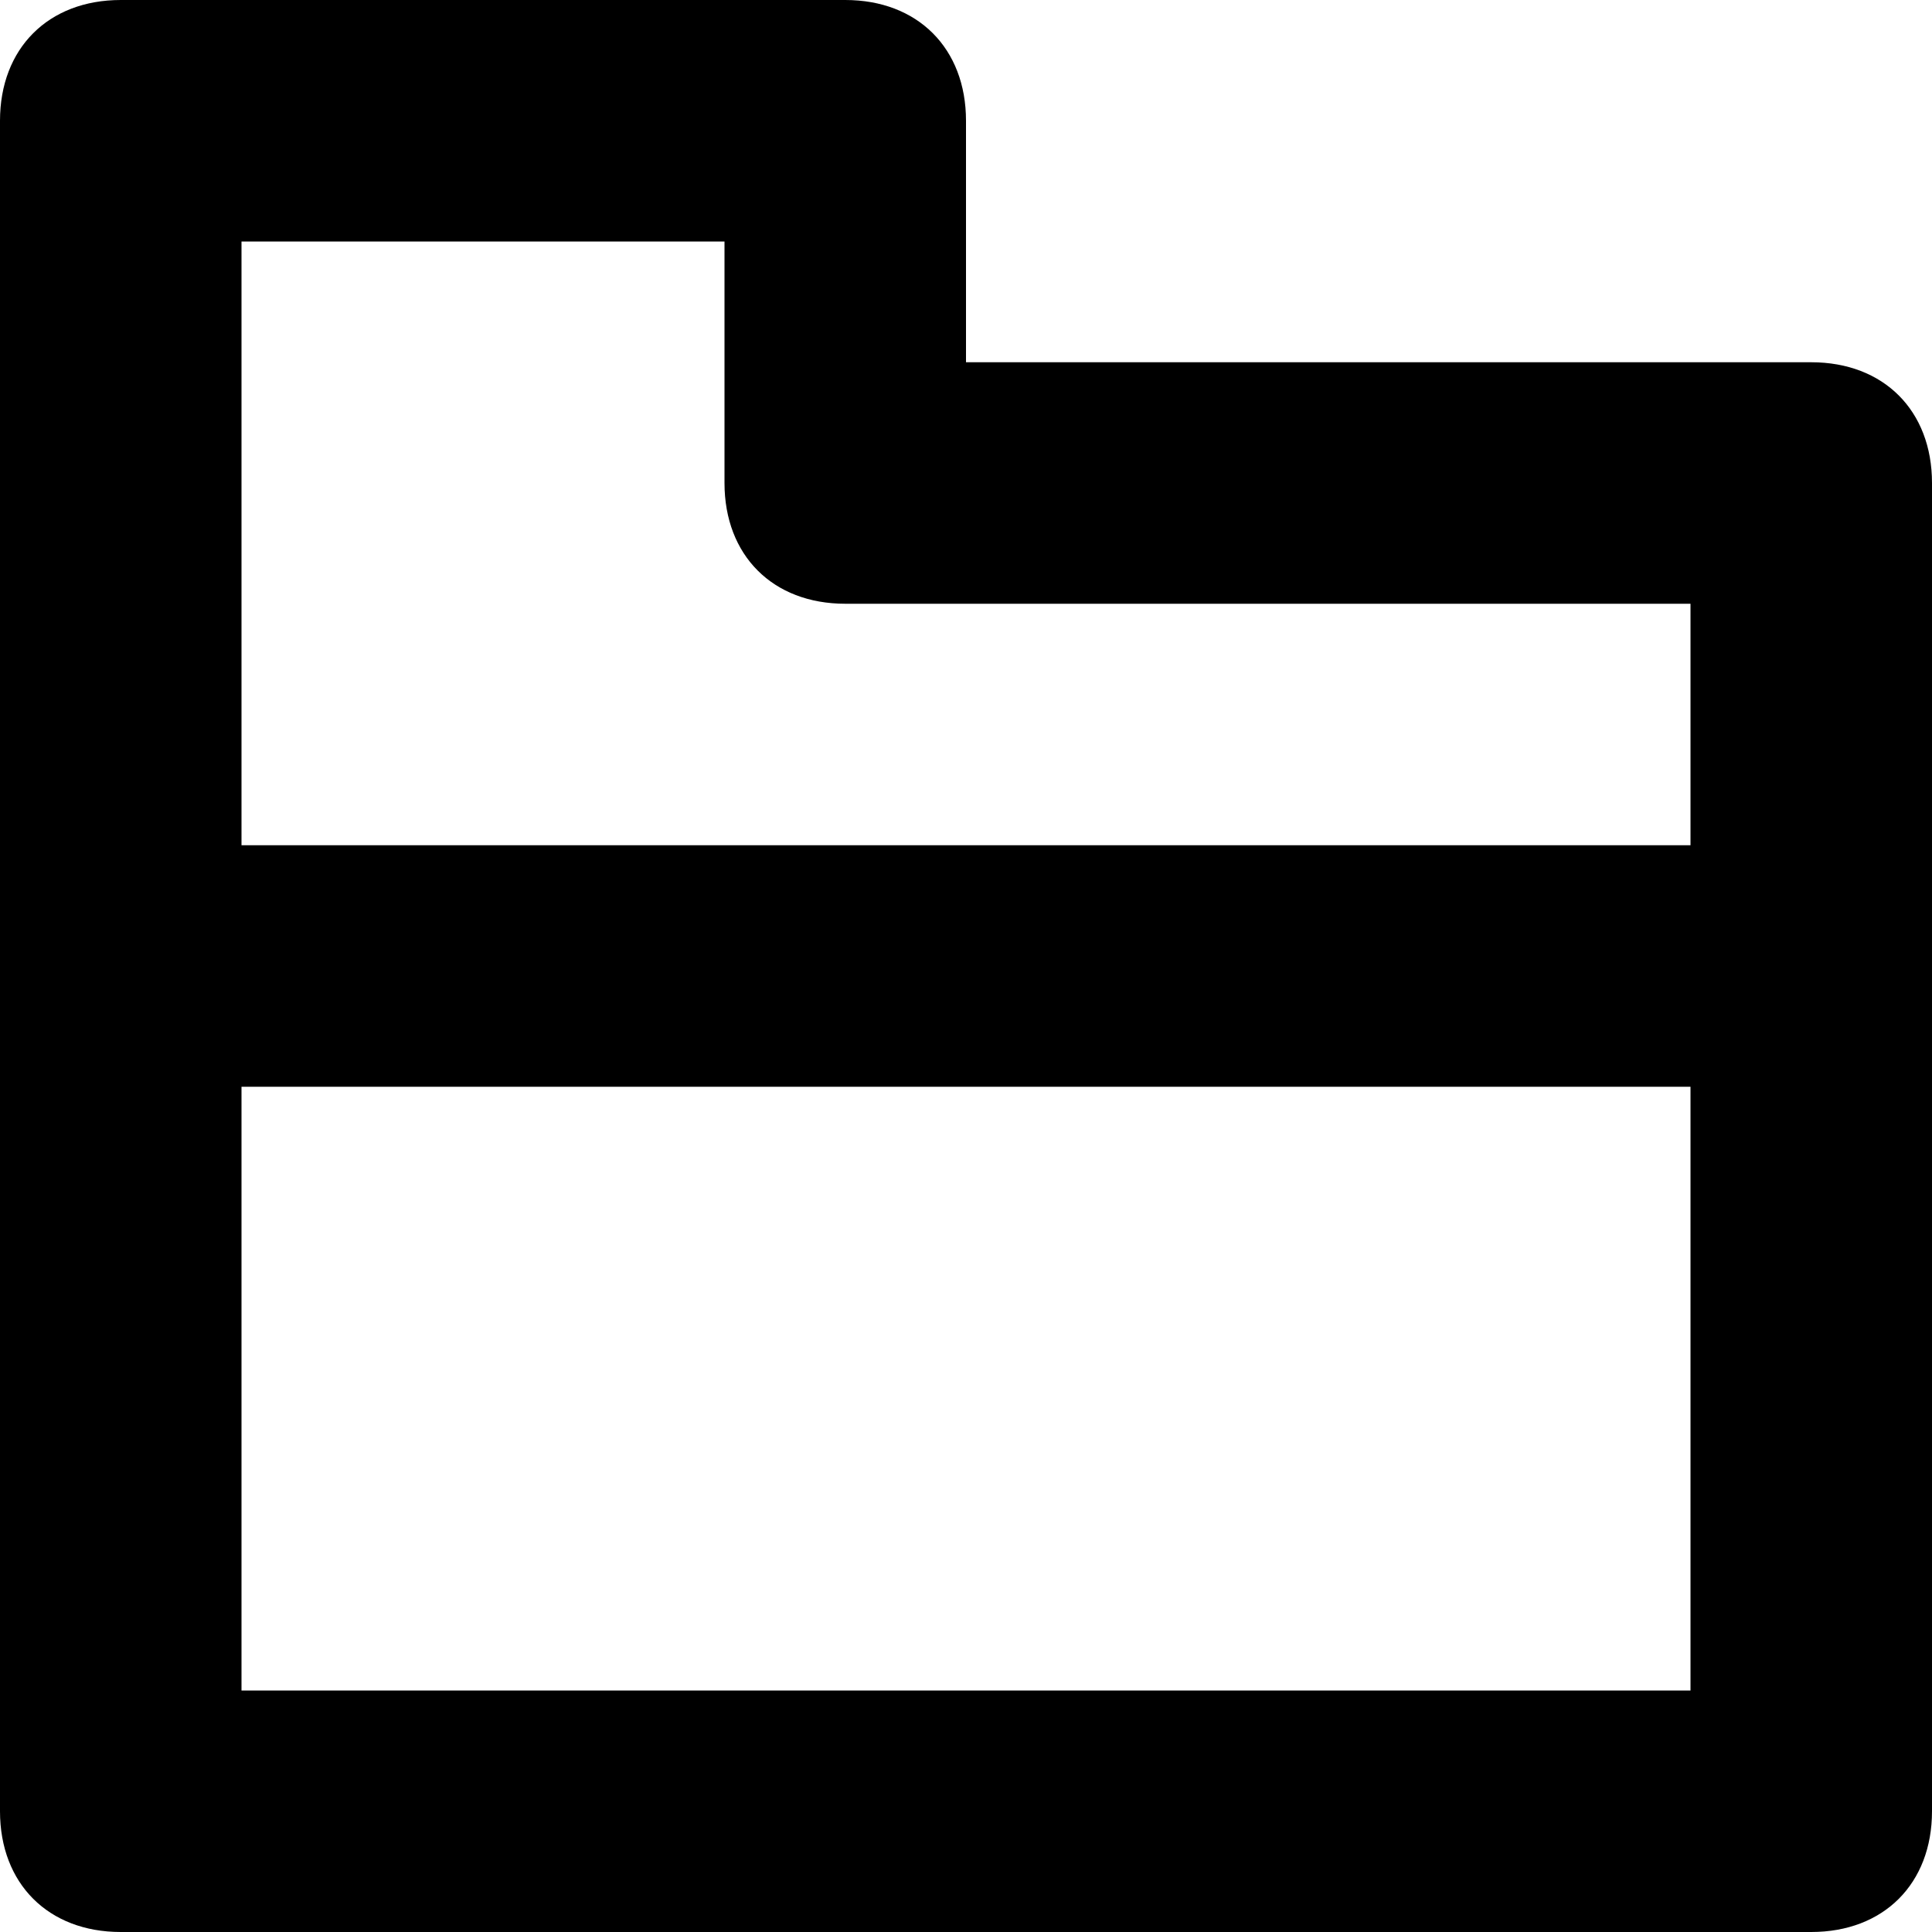
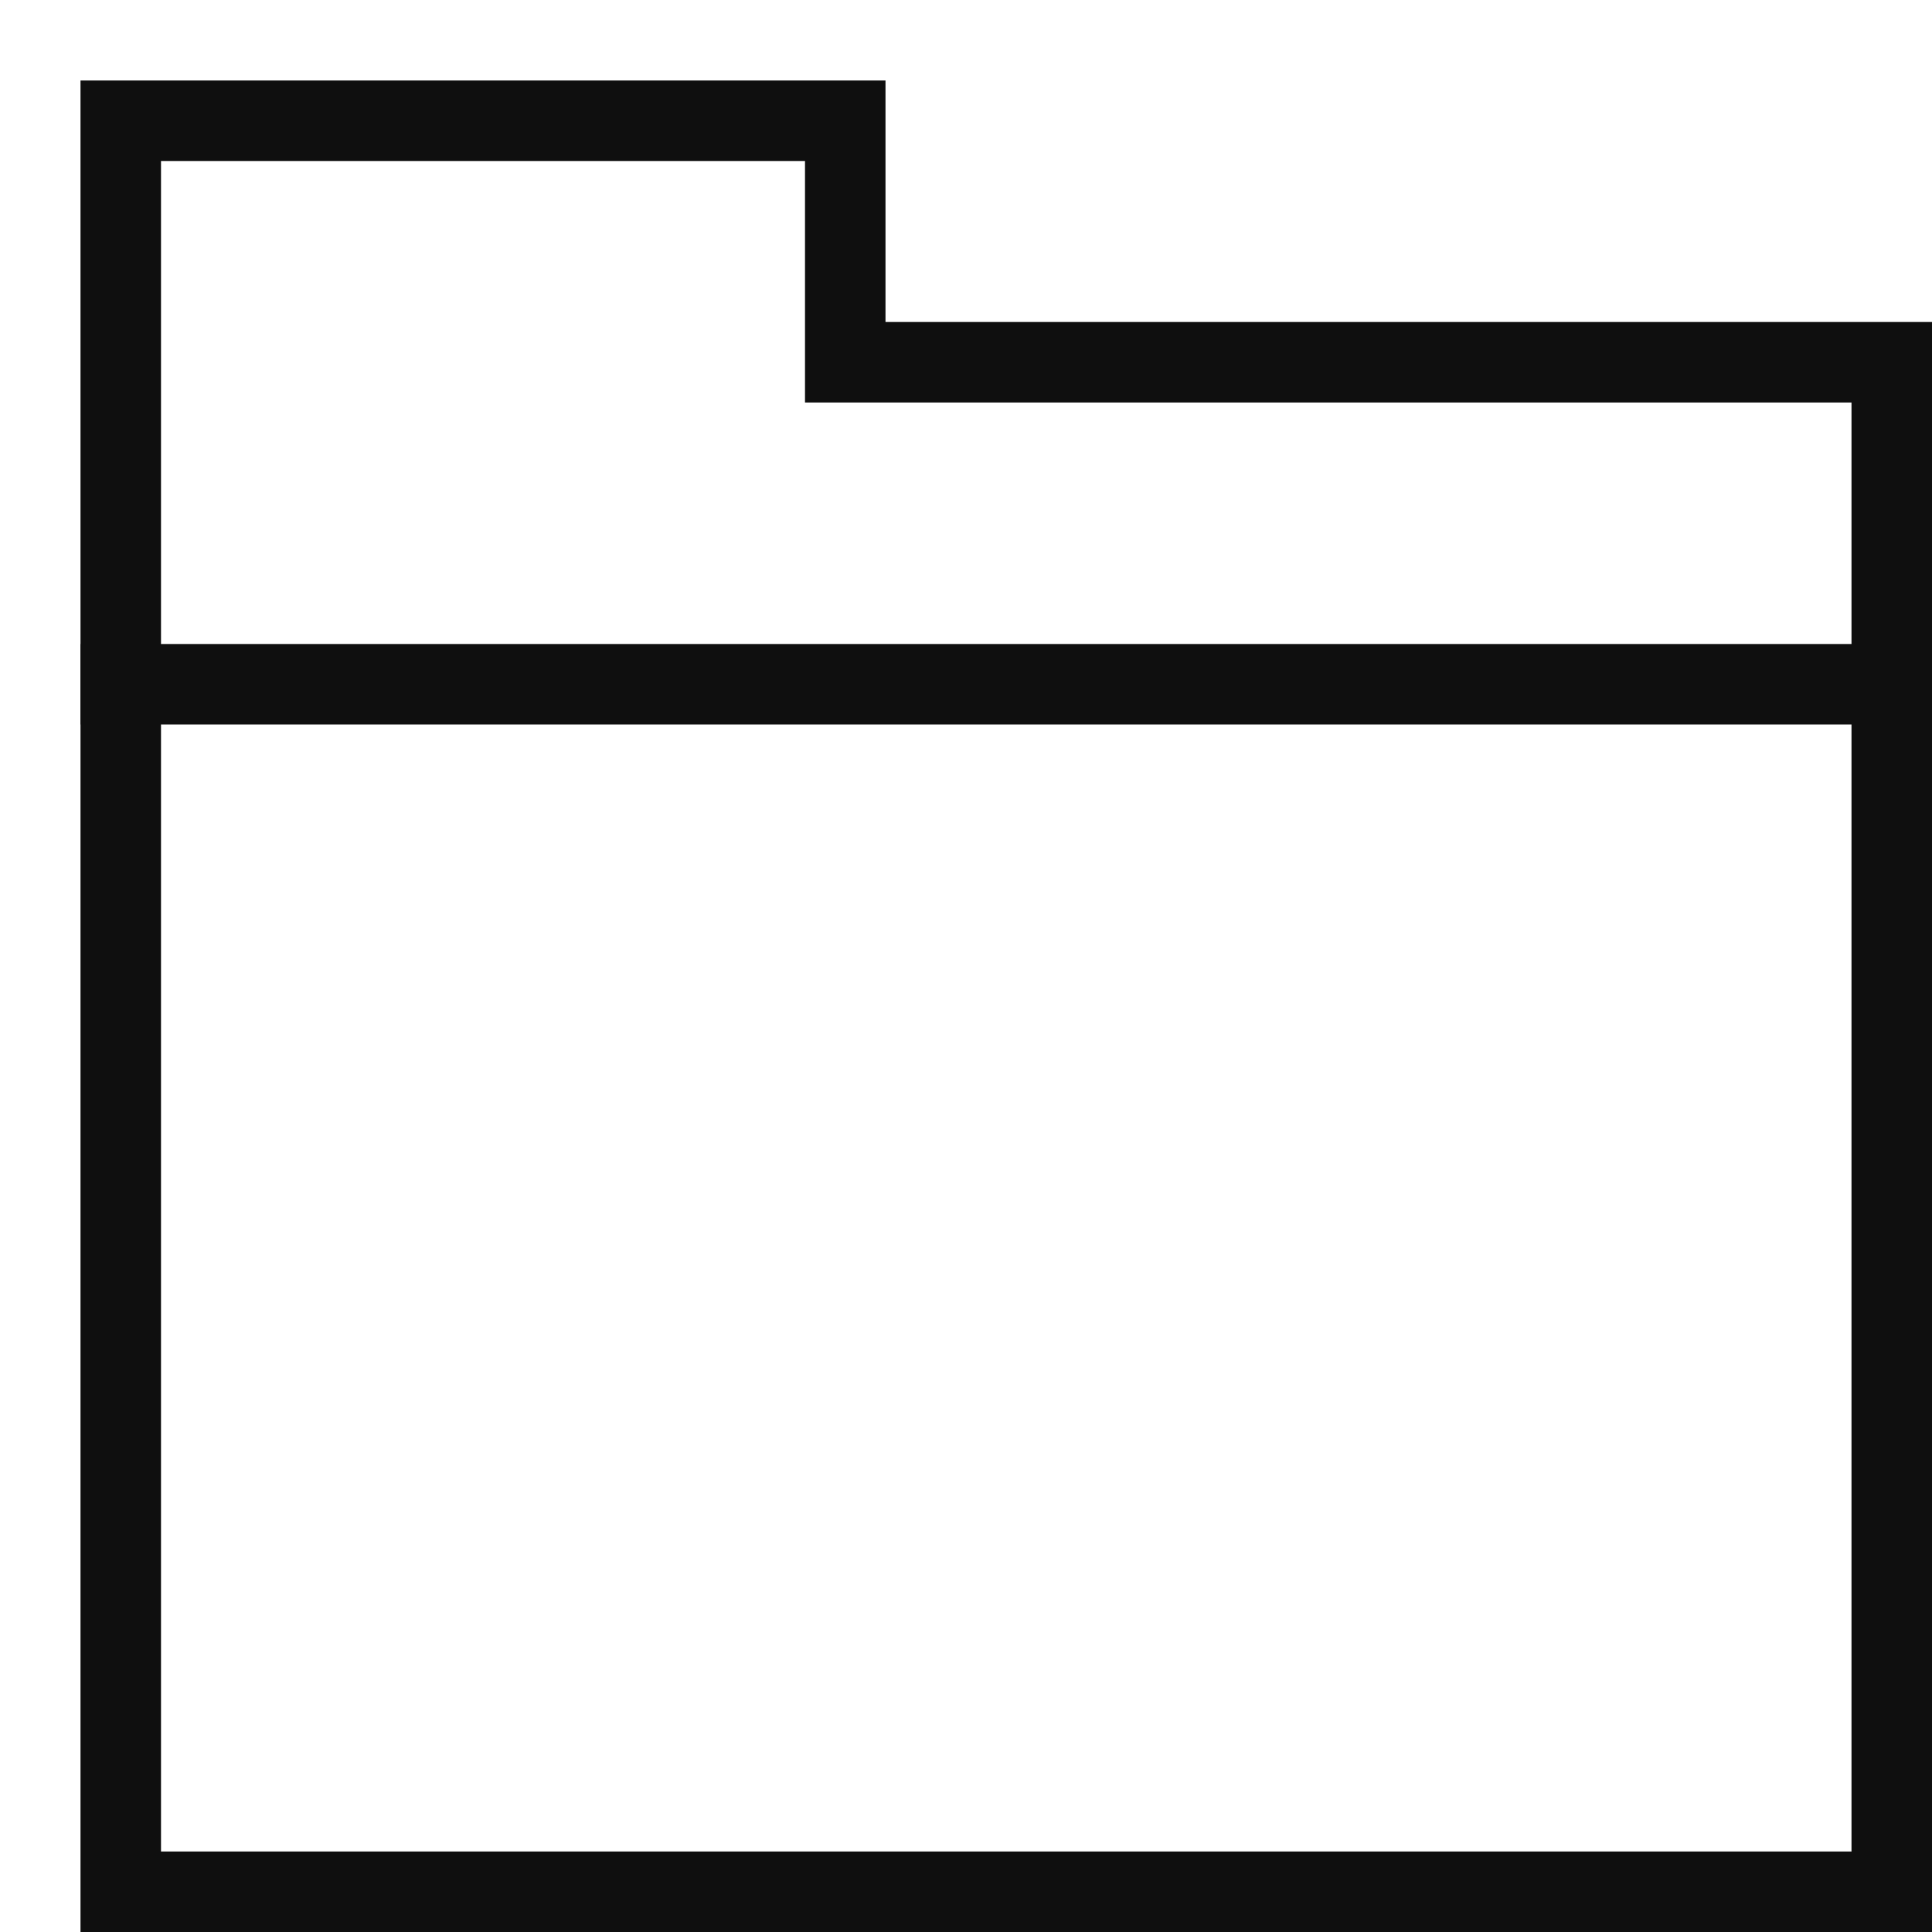
- <svg xmlns="http://www.w3.org/2000/svg" class="nc-icon glyph" x="0px" y="0px" width="16px" height="16px" viewBox="0 0 16 16">
-   <g>
-     <path d="M15,3H8V1c0-0.6-0.4-1-1-1H1C0.4,0,0,0.4,0,1v14c0,0.6,0.4,1,1,1h14c0.6,0,1-0.4,1-1V4C16,3.4,15.6,3,15,3z   M6,2v2c0,0.6,0.4,1,1,1h7v2H2V2H6z M2,14V9h12v5H2z" />
+ <svg xmlns="http://www.w3.org/2000/svg" class="nc-icon outline" x="0px" y="0px" width="24px" height="24px" viewBox="0 0 24 24">
+   <g transform="translate(0.5, 0.5)">
+     <line data-color="color-2" fill="none" stroke="#0f0f0f" stroke-width="1" stroke-linecap="square" stroke-miterlimit="10" x1="1" y1="8" x2="23" y2="8" stroke-linejoin="miter" />
+     <polygon fill="none" stroke="#0f0f0f" stroke-width="1" stroke-linecap="square" stroke-miterlimit="10" points="23,23 1,23 1,1   10,1 10,4 23,4 " stroke-linejoin="miter" />
  </g>
</svg>
